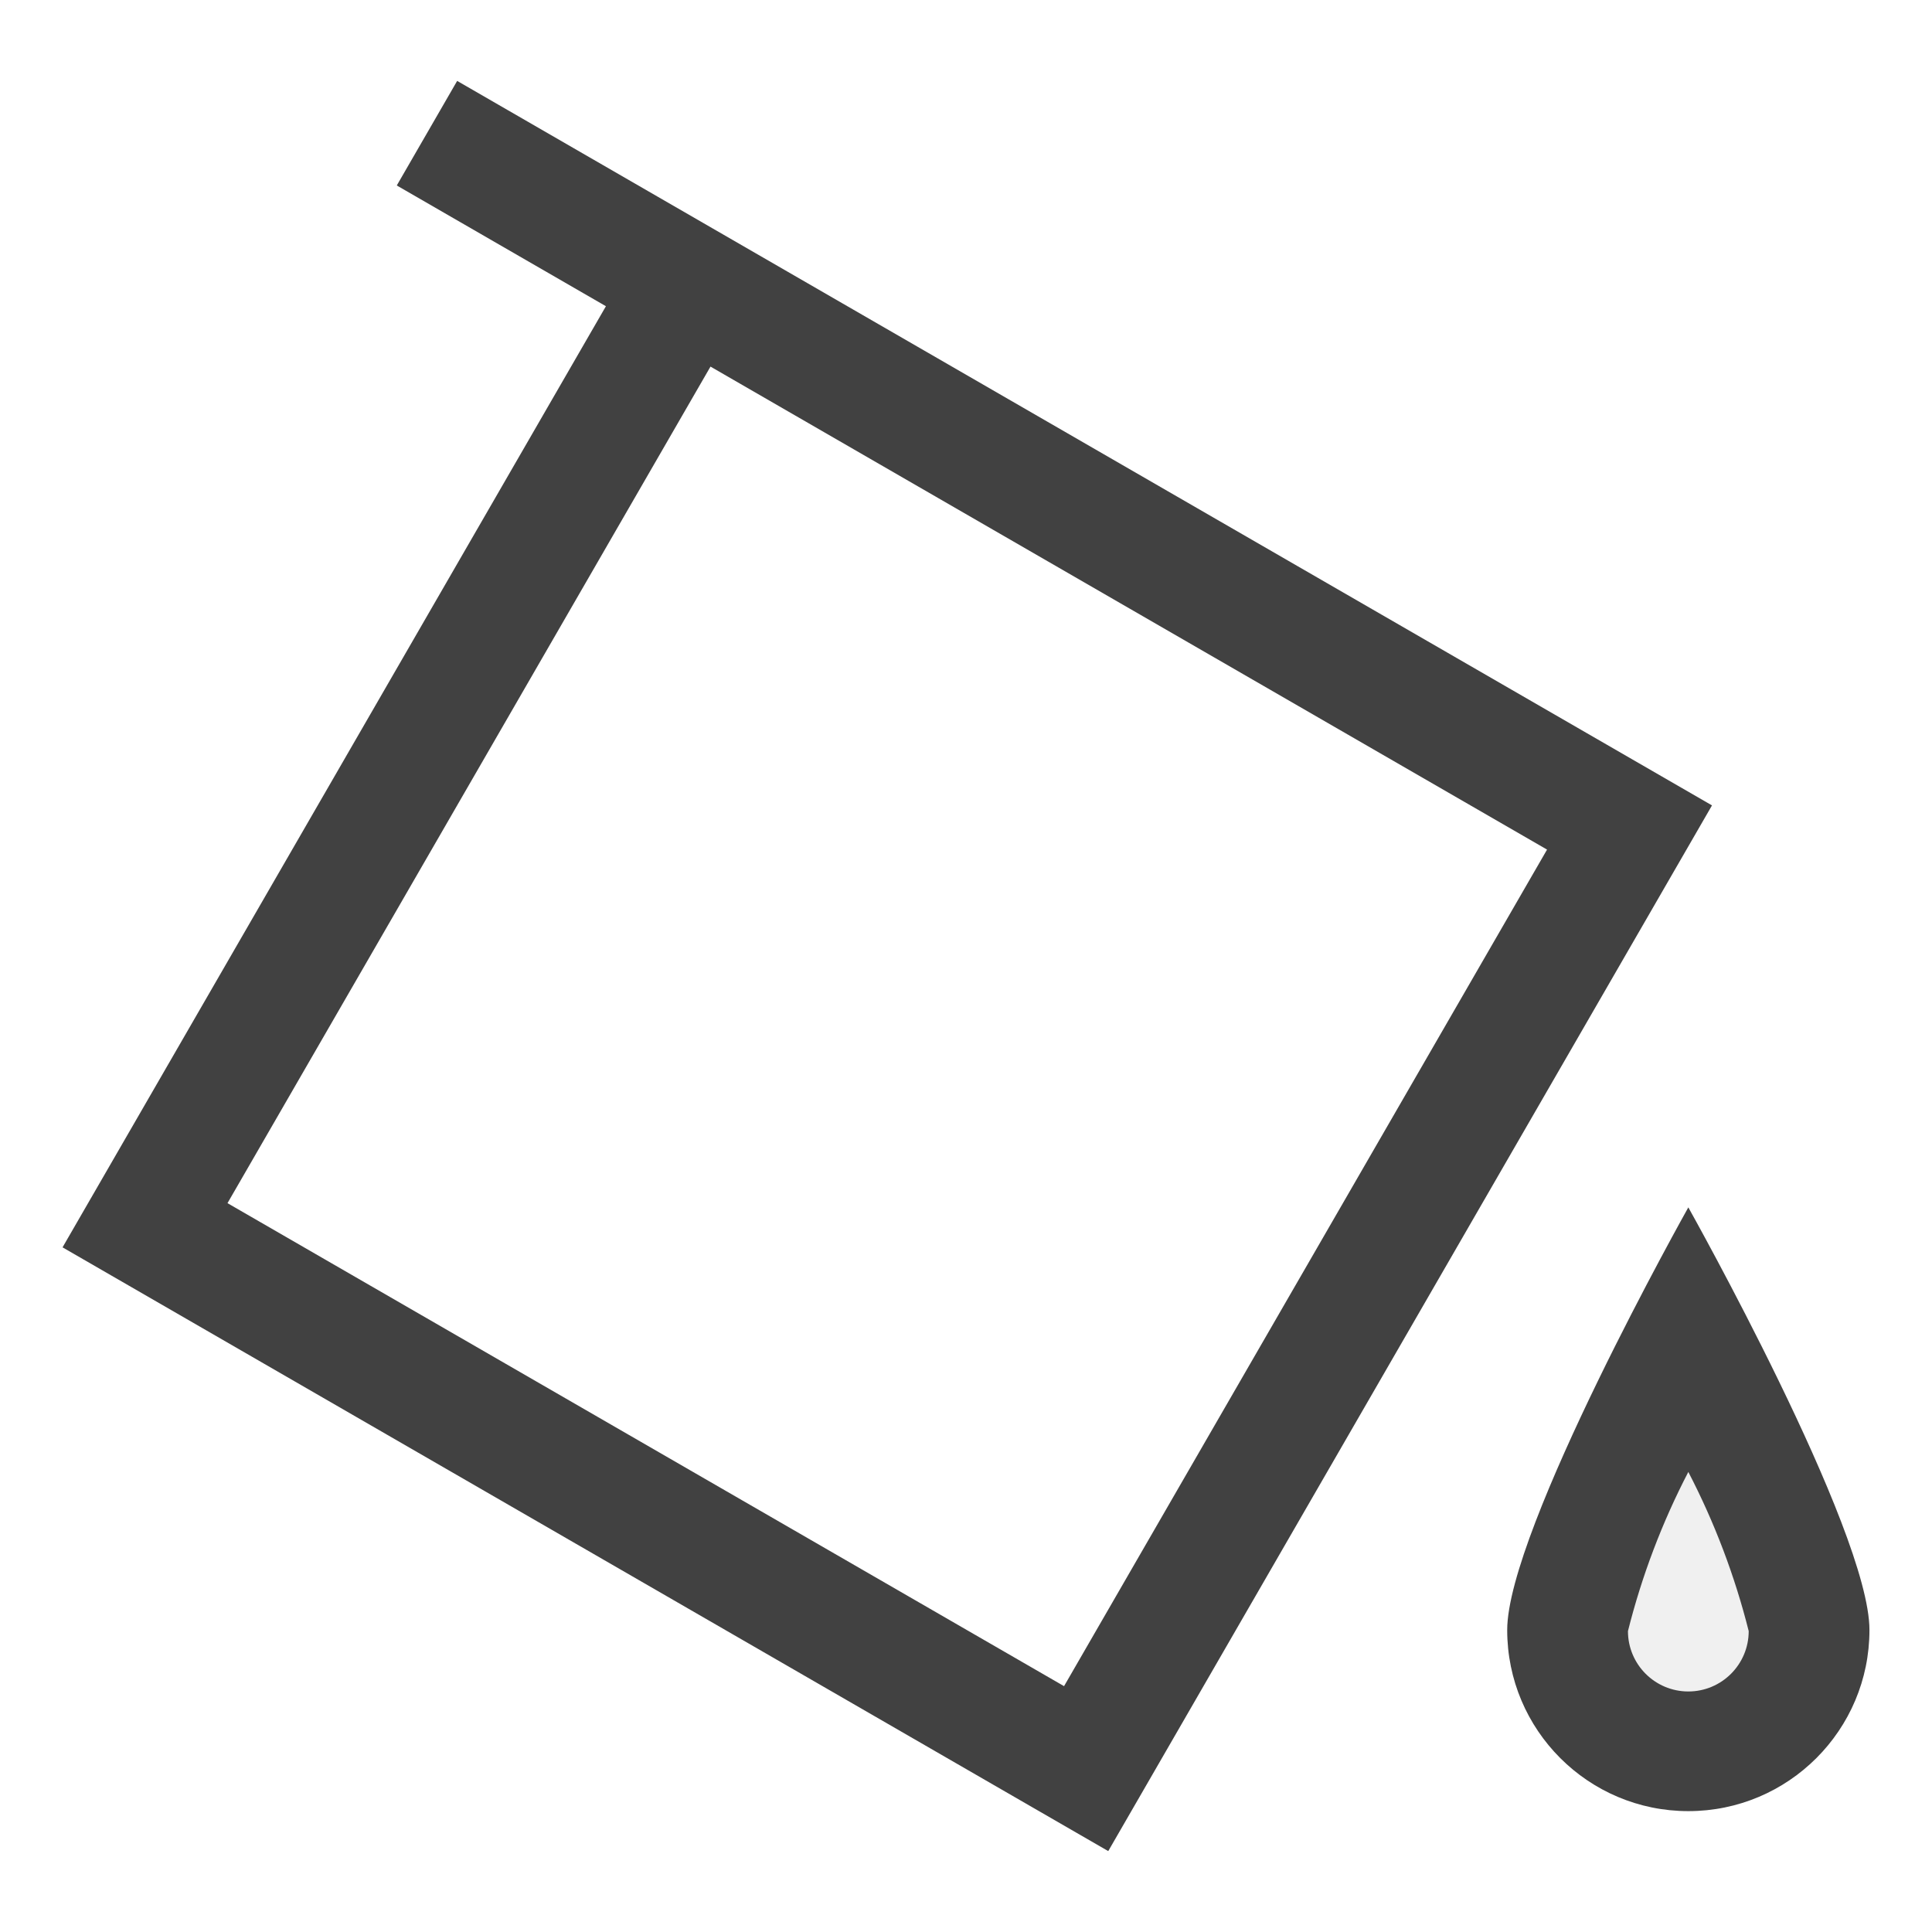
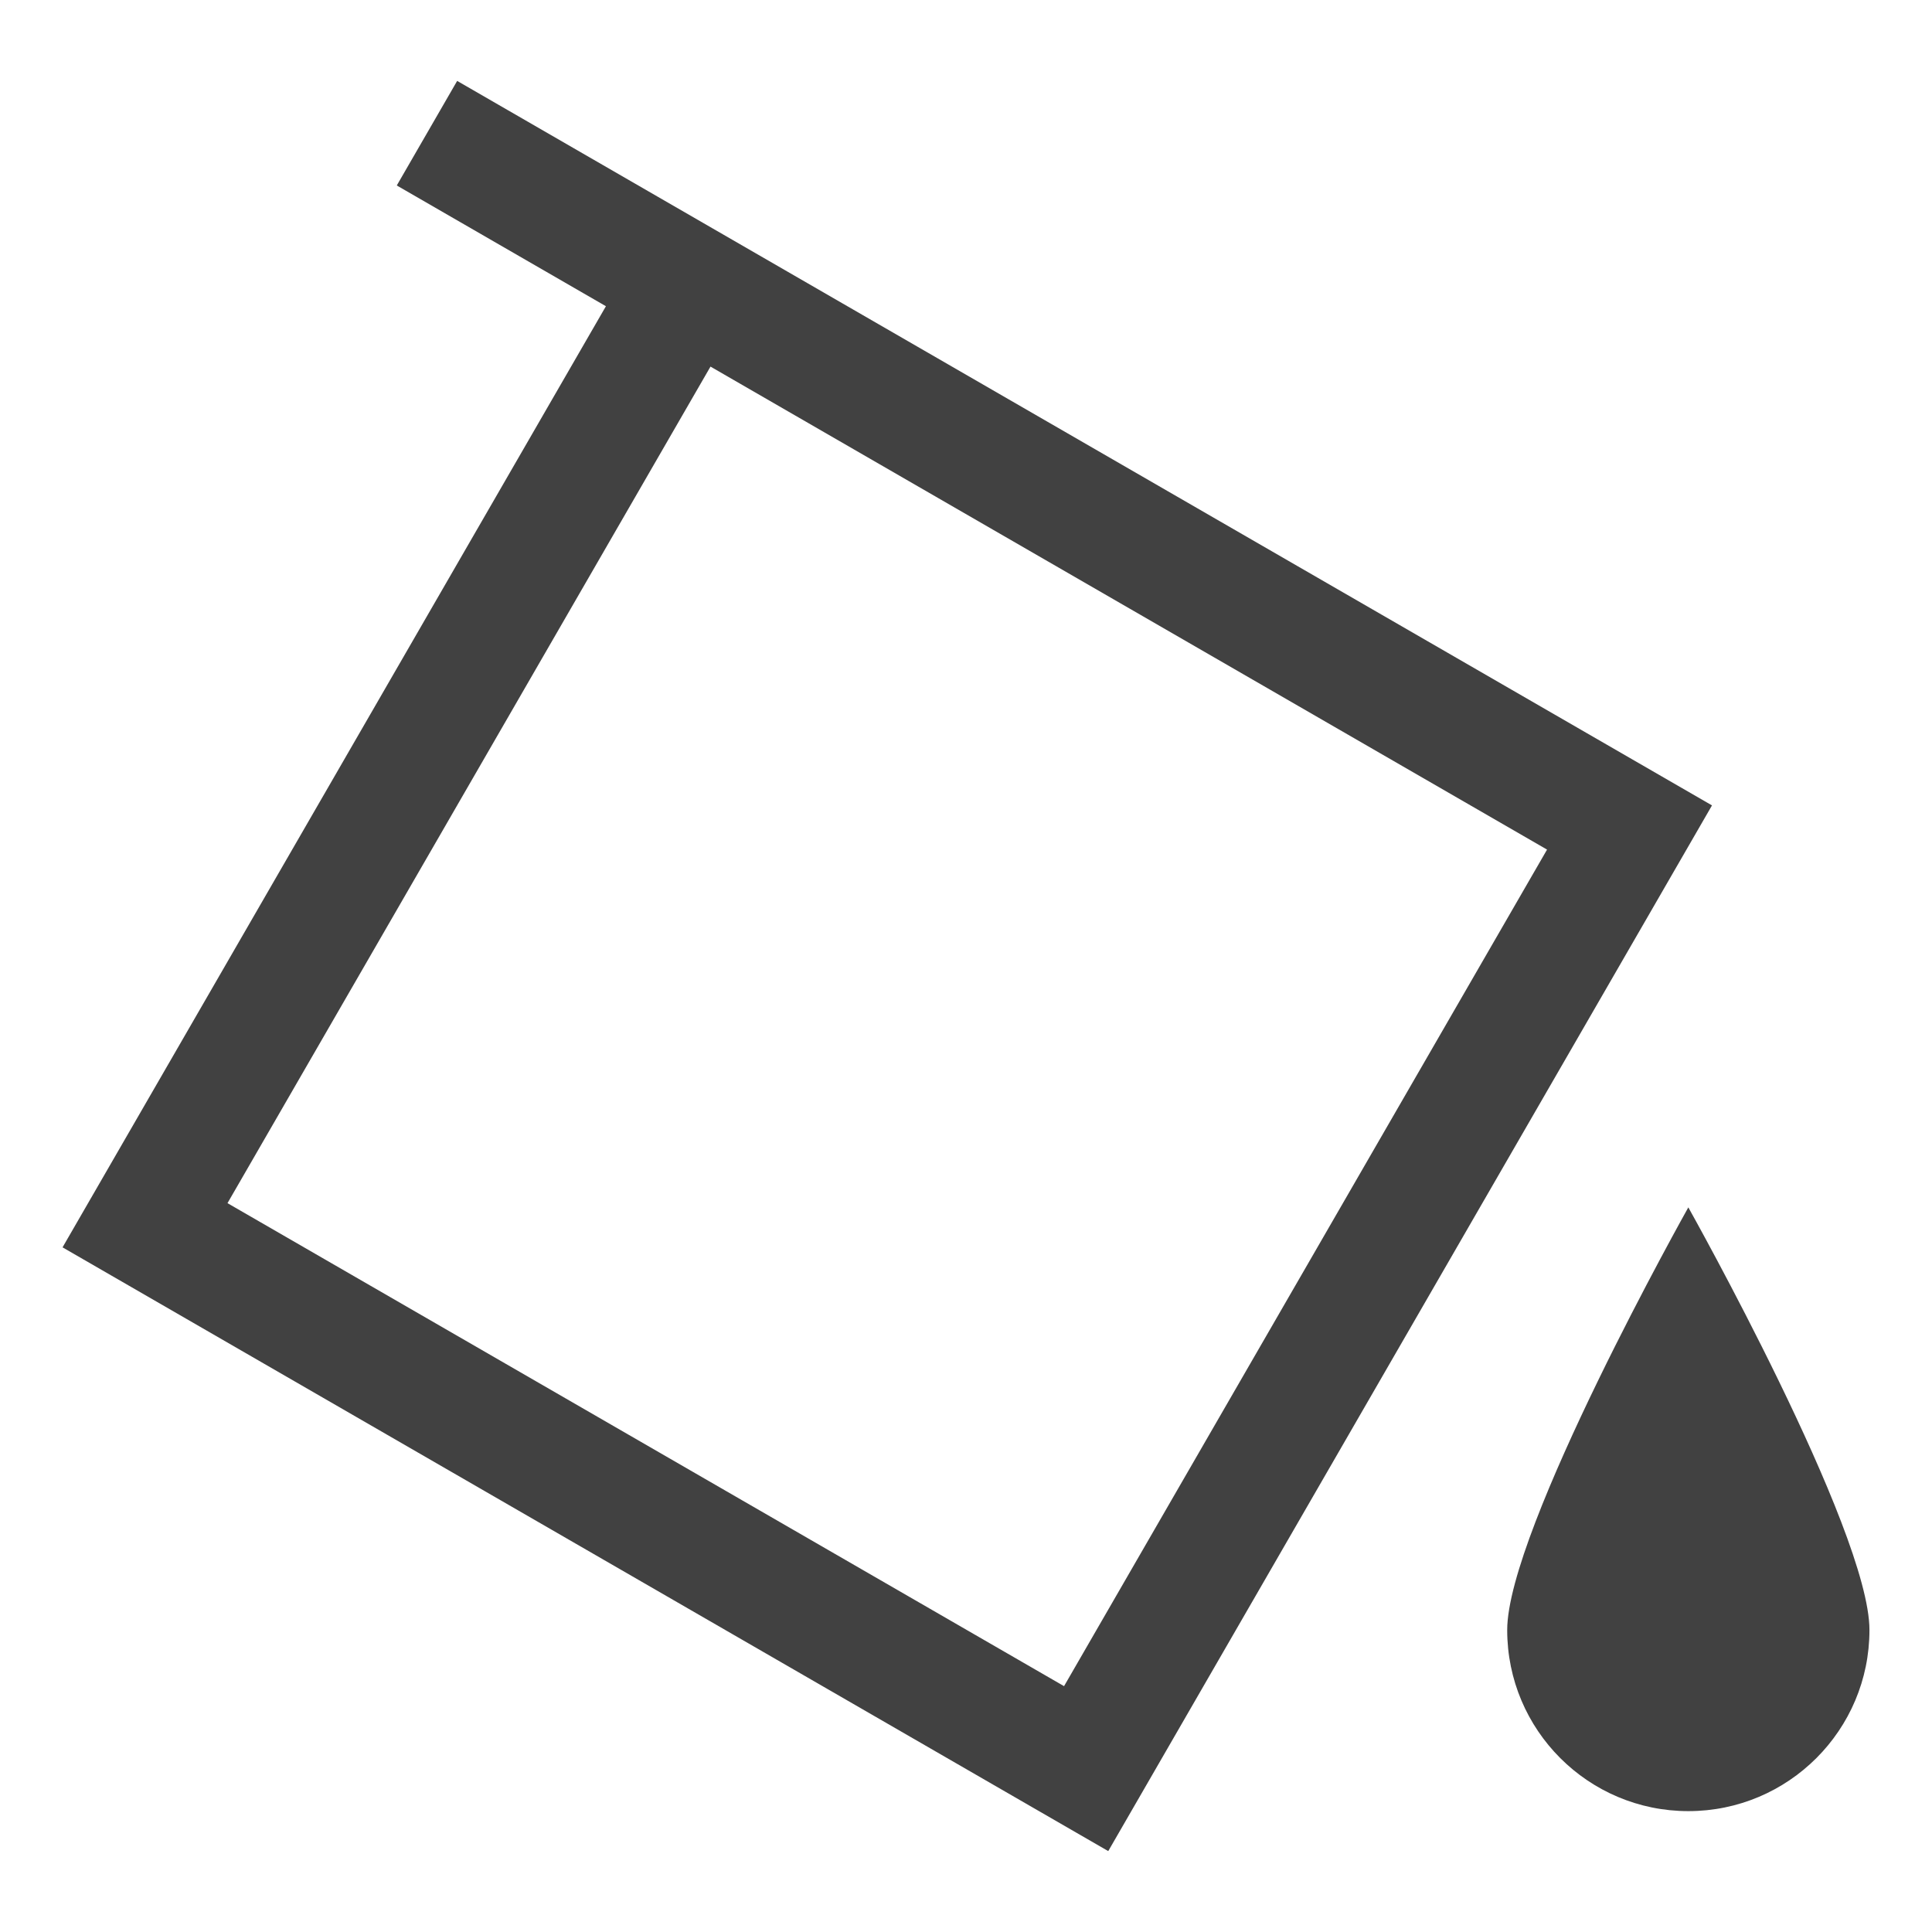
<svg xmlns="http://www.w3.org/2000/svg" viewBox="0 0 16 16">
-   <path fill="#f0f0f0" d="M13.982 14.499a1 1 0 0 1-1-1 9.548 9.548 0 0 1 1-2.444 9.548 9.548 0 0 1 1 2.444 1 1 0 0 1-1 1z" />
-   <path fill="#414141" d="M13.982 12.19a6.061 6.061 0 0 0-.5 1.318.5.5 0 0 0 1 0 6.081 6.081 0 0 0-.5-1.318m0-2.191s1.5 2.672 1.5 3.5a1.5 1.5 0 1 1-3 0c0-.828 1.5-3.5 1.5-3.5zm-1.17-2.963-6.928-4-4 6.928 6.928 4 4-6.928m1.366-.366-5 8.66-8.66-5 4.5-7.794-1.732-1 .5-.866z" />
+   <g fill="#414141">
+     <path d="M13.982 14.499a1 1 0 0 1-1-1 9.548 9.548 0 0 1 1-2.444 9.548 9.548 0 0 1 1 2.444 1 1 0 0 1-1 1z" />
+     <path d="M13.982 12.19a6.061 6.061 0 0 0-.5 1.318.5.5 0 0 0 1 0 6.081 6.081 0 0 0-.5-1.318m0-2.191s1.5 2.672 1.5 3.5a1.5 1.5 0 1 1-3 0c0-.828 1.5-3.5 1.5-3.5zm-1.17-2.963-6.928-4-4 6.928 6.928 4 4-6.928m1.366-.366-5 8.66-8.66-5 4.5-7.794-1.732-1 .5-.866z" />
+   </g>
</svg>
